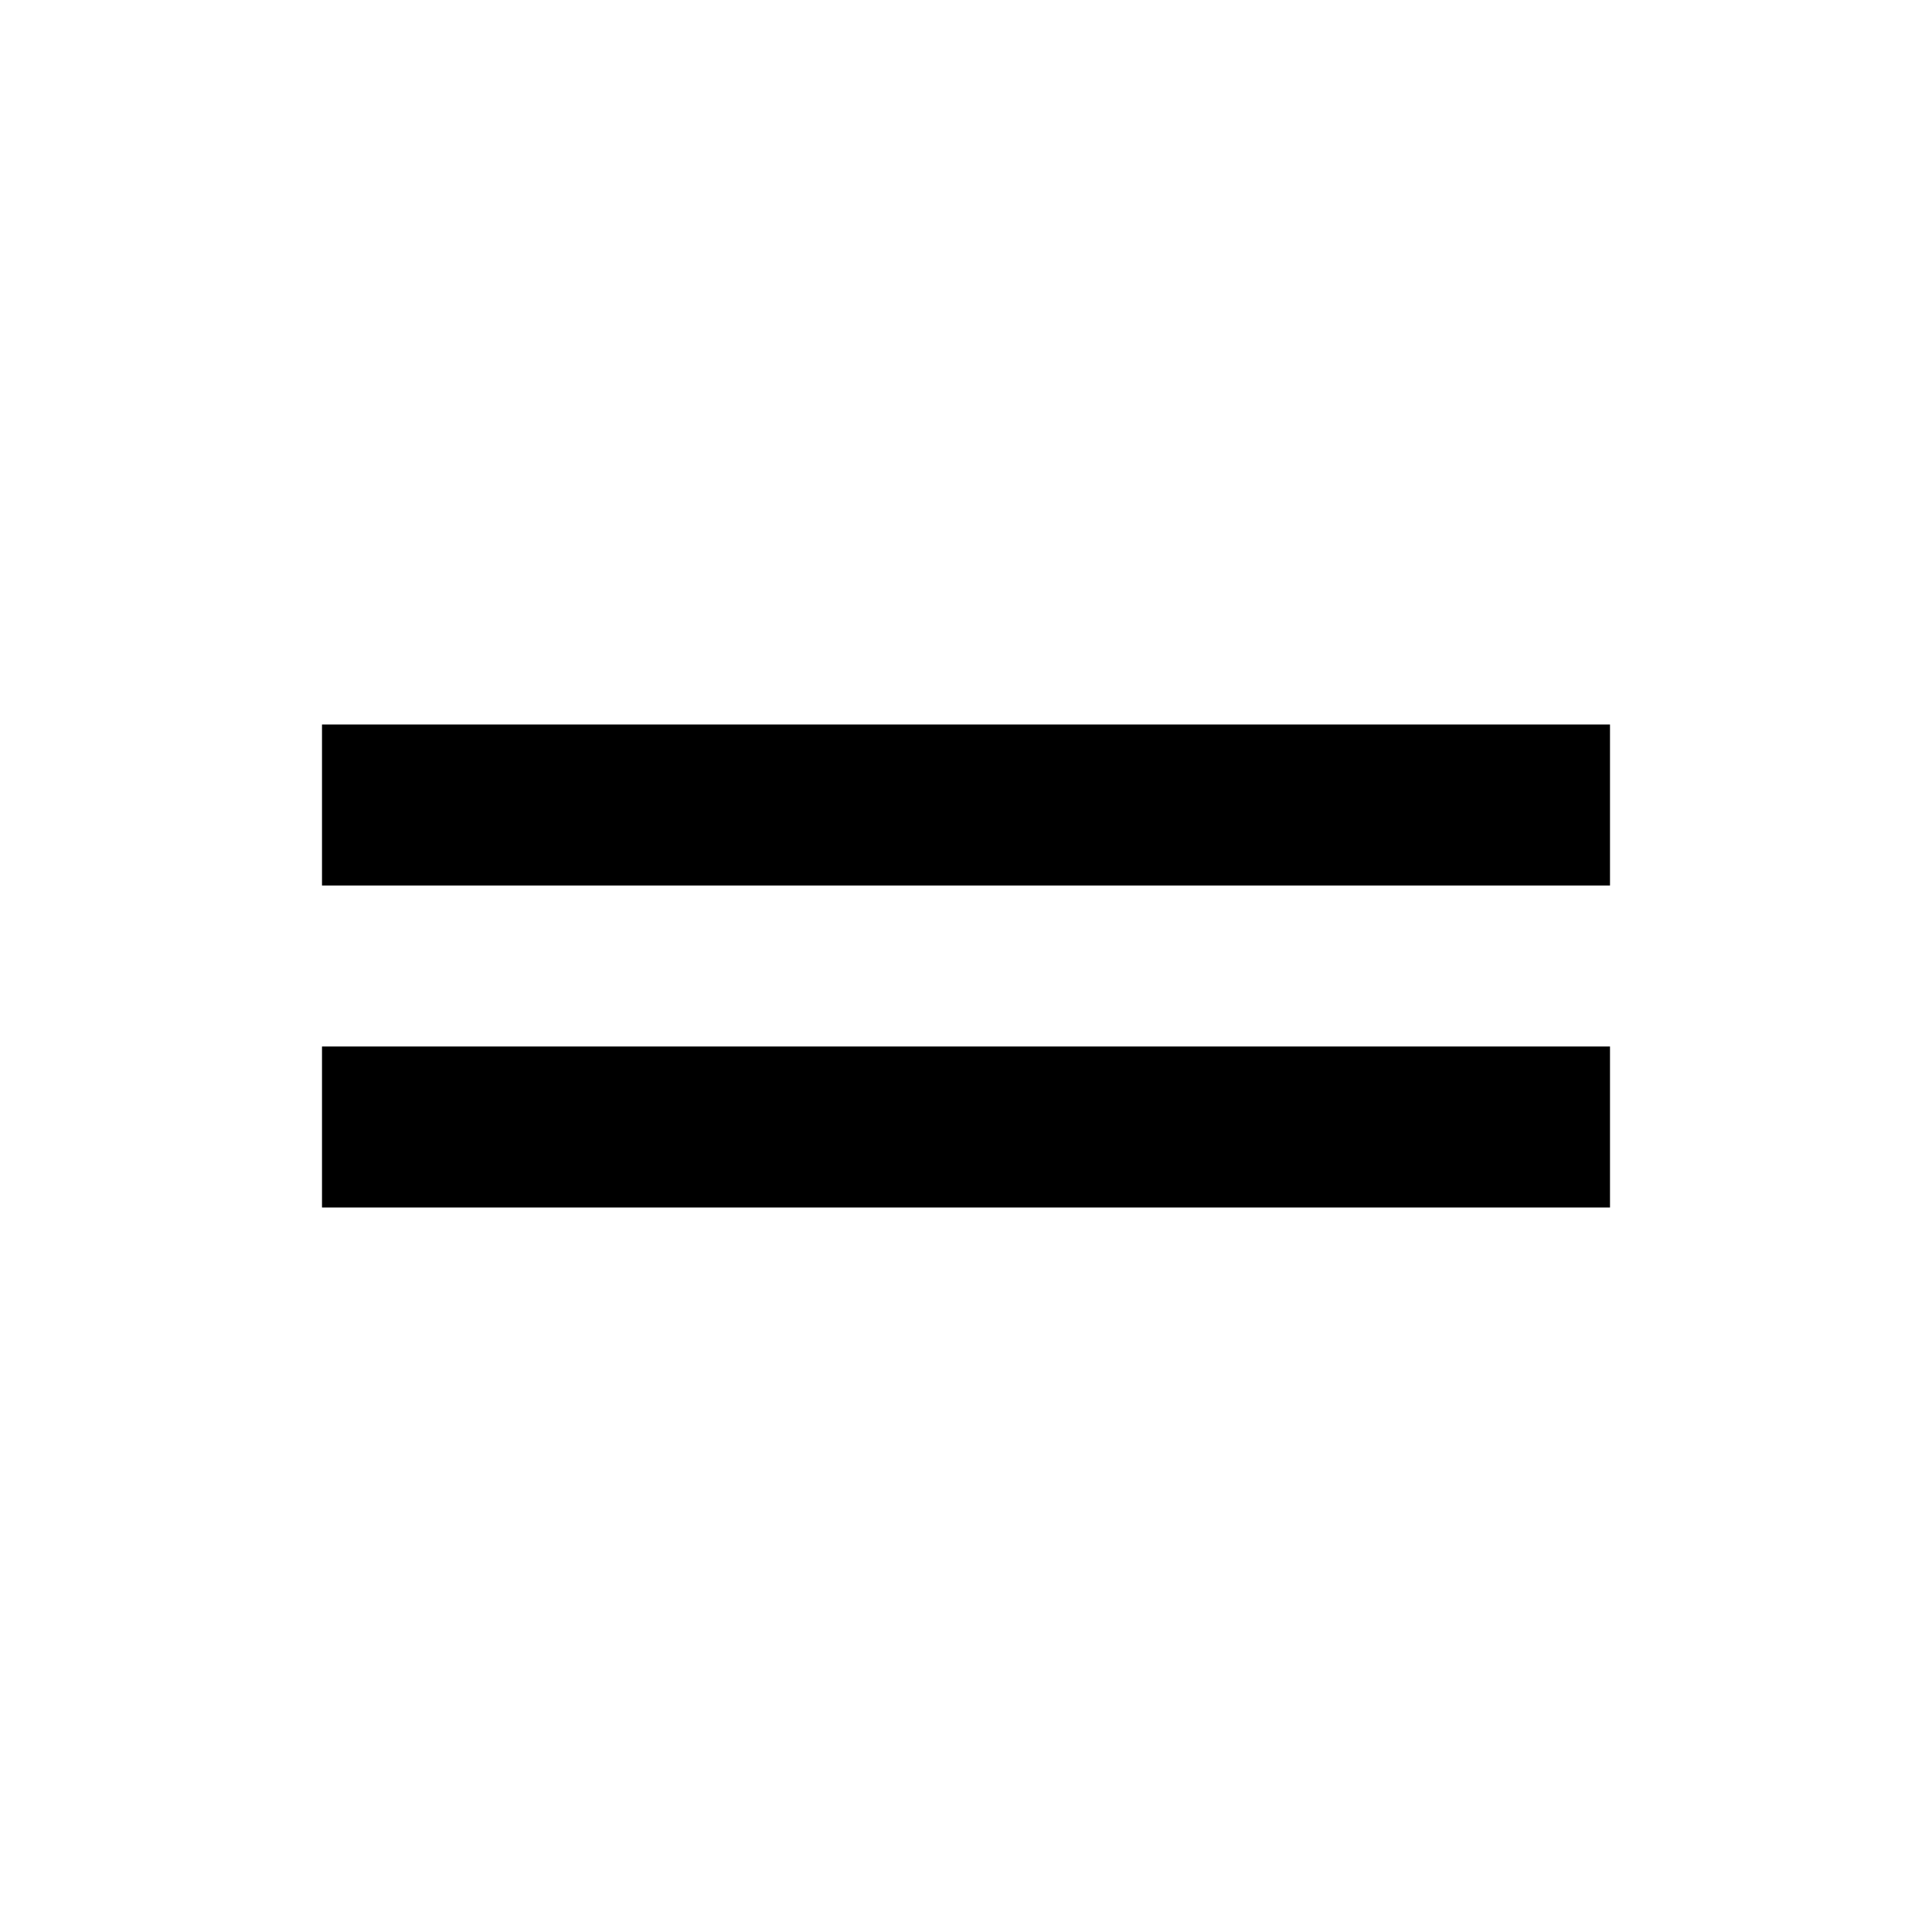
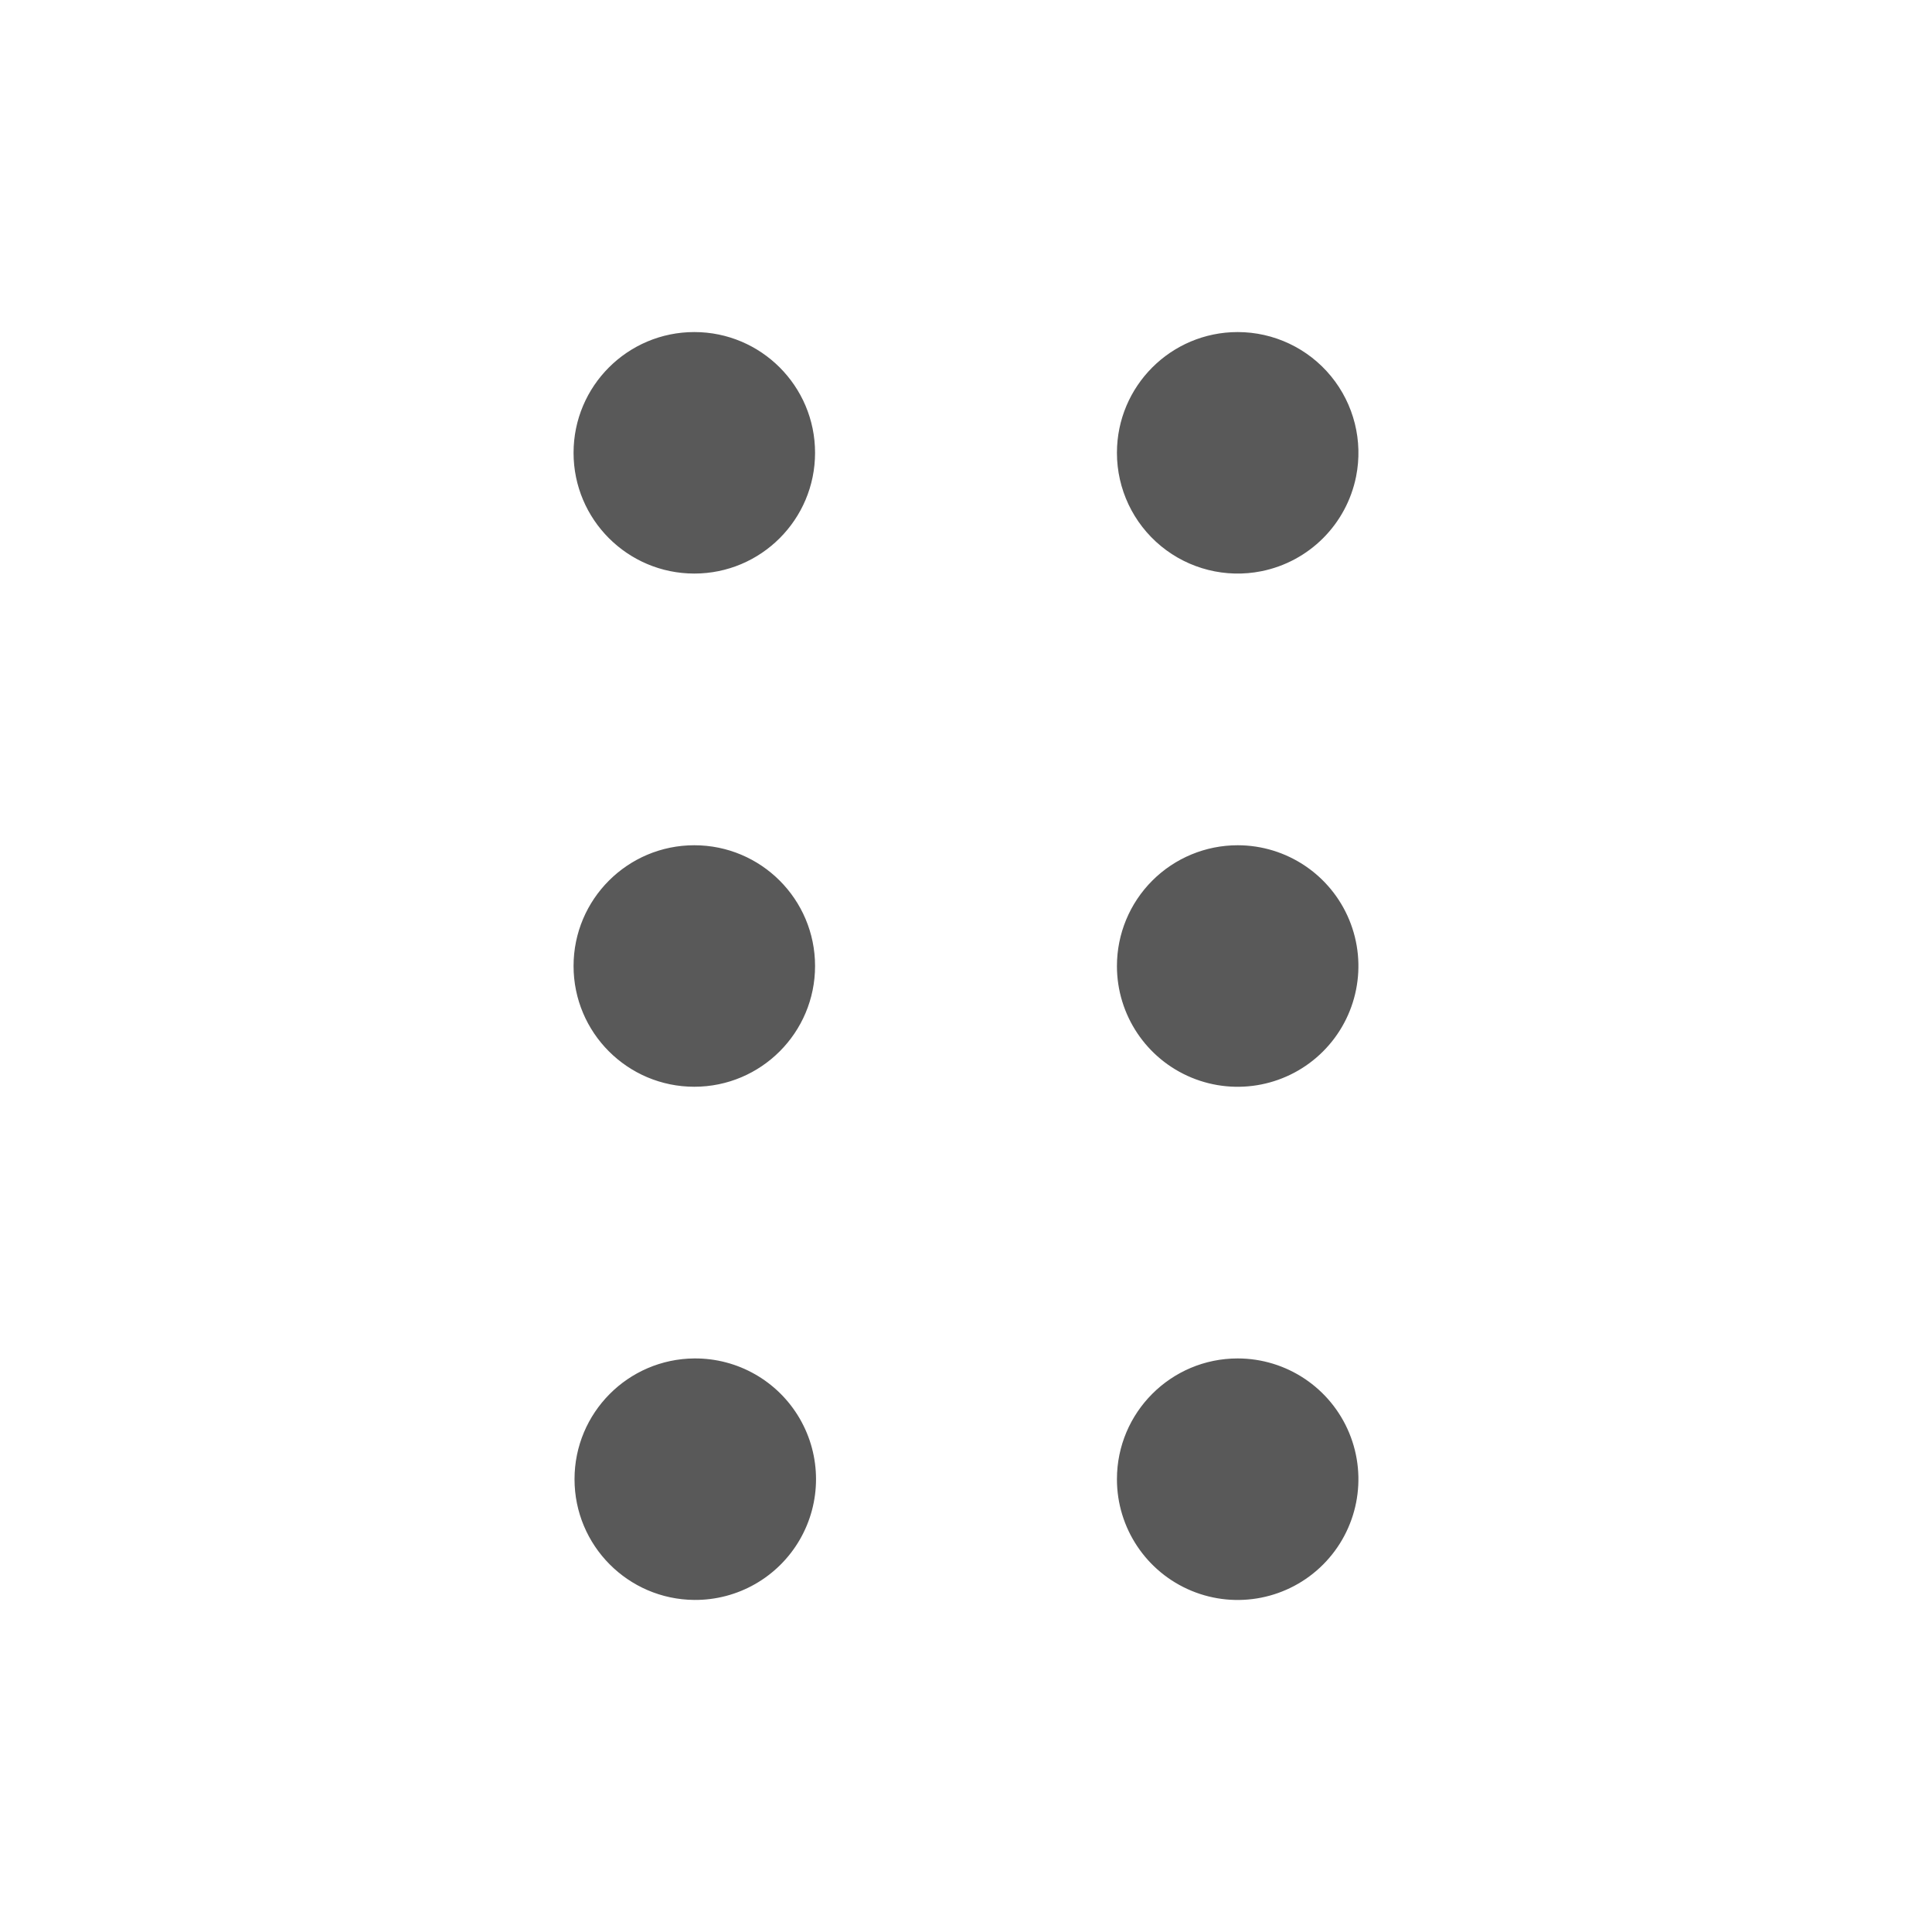
- <svg xmlns="http://www.w3.org/2000/svg" enable-background="new 0 0 24 24" height="24" viewBox="0 0 24 24" width="24">
-   <g>
-     <rect fill="none" height="24" width="24" />
-   </g>
-   <g>
-     <g>
-       <g>
-         <path d="M20,9H4v2h16V9z M4,15h16v-2H4V15z" />
-       </g>
-     </g>
-   </g>
+ <svg xmlns="http://www.w3.org/2000/svg" width="256" height="256" fill="none">
+   <path d="M92 180a16 16 0 1 1 .002 31.999A16 16 0 0 1 92 180Zm-16-52a16 16 0 1 0 32 0 16 16 0 0 0-32 0Zm32-68a16 16 0 1 0-32-.001A16 16 0 0 0 108 60Zm40 136a15.997 15.997 0 0 0 27.314 11.314A16.003 16.003 0 0 0 164 180a16.002 16.002 0 0 0-16 16Zm0-68a15.997 15.997 0 0 0 27.314 11.314A16.003 16.003 0 0 0 164 112a16.004 16.004 0 0 0-11.314 4.686A16.004 16.004 0 0 0 148 128Zm0-68a15.996 15.996 0 0 0 19.121 15.693 16.003 16.003 0 0 0 12.572-12.572A16.003 16.003 0 0 0 164 44a16 16 0 0 0-16 16Z" fill="#595959" />
</svg>
